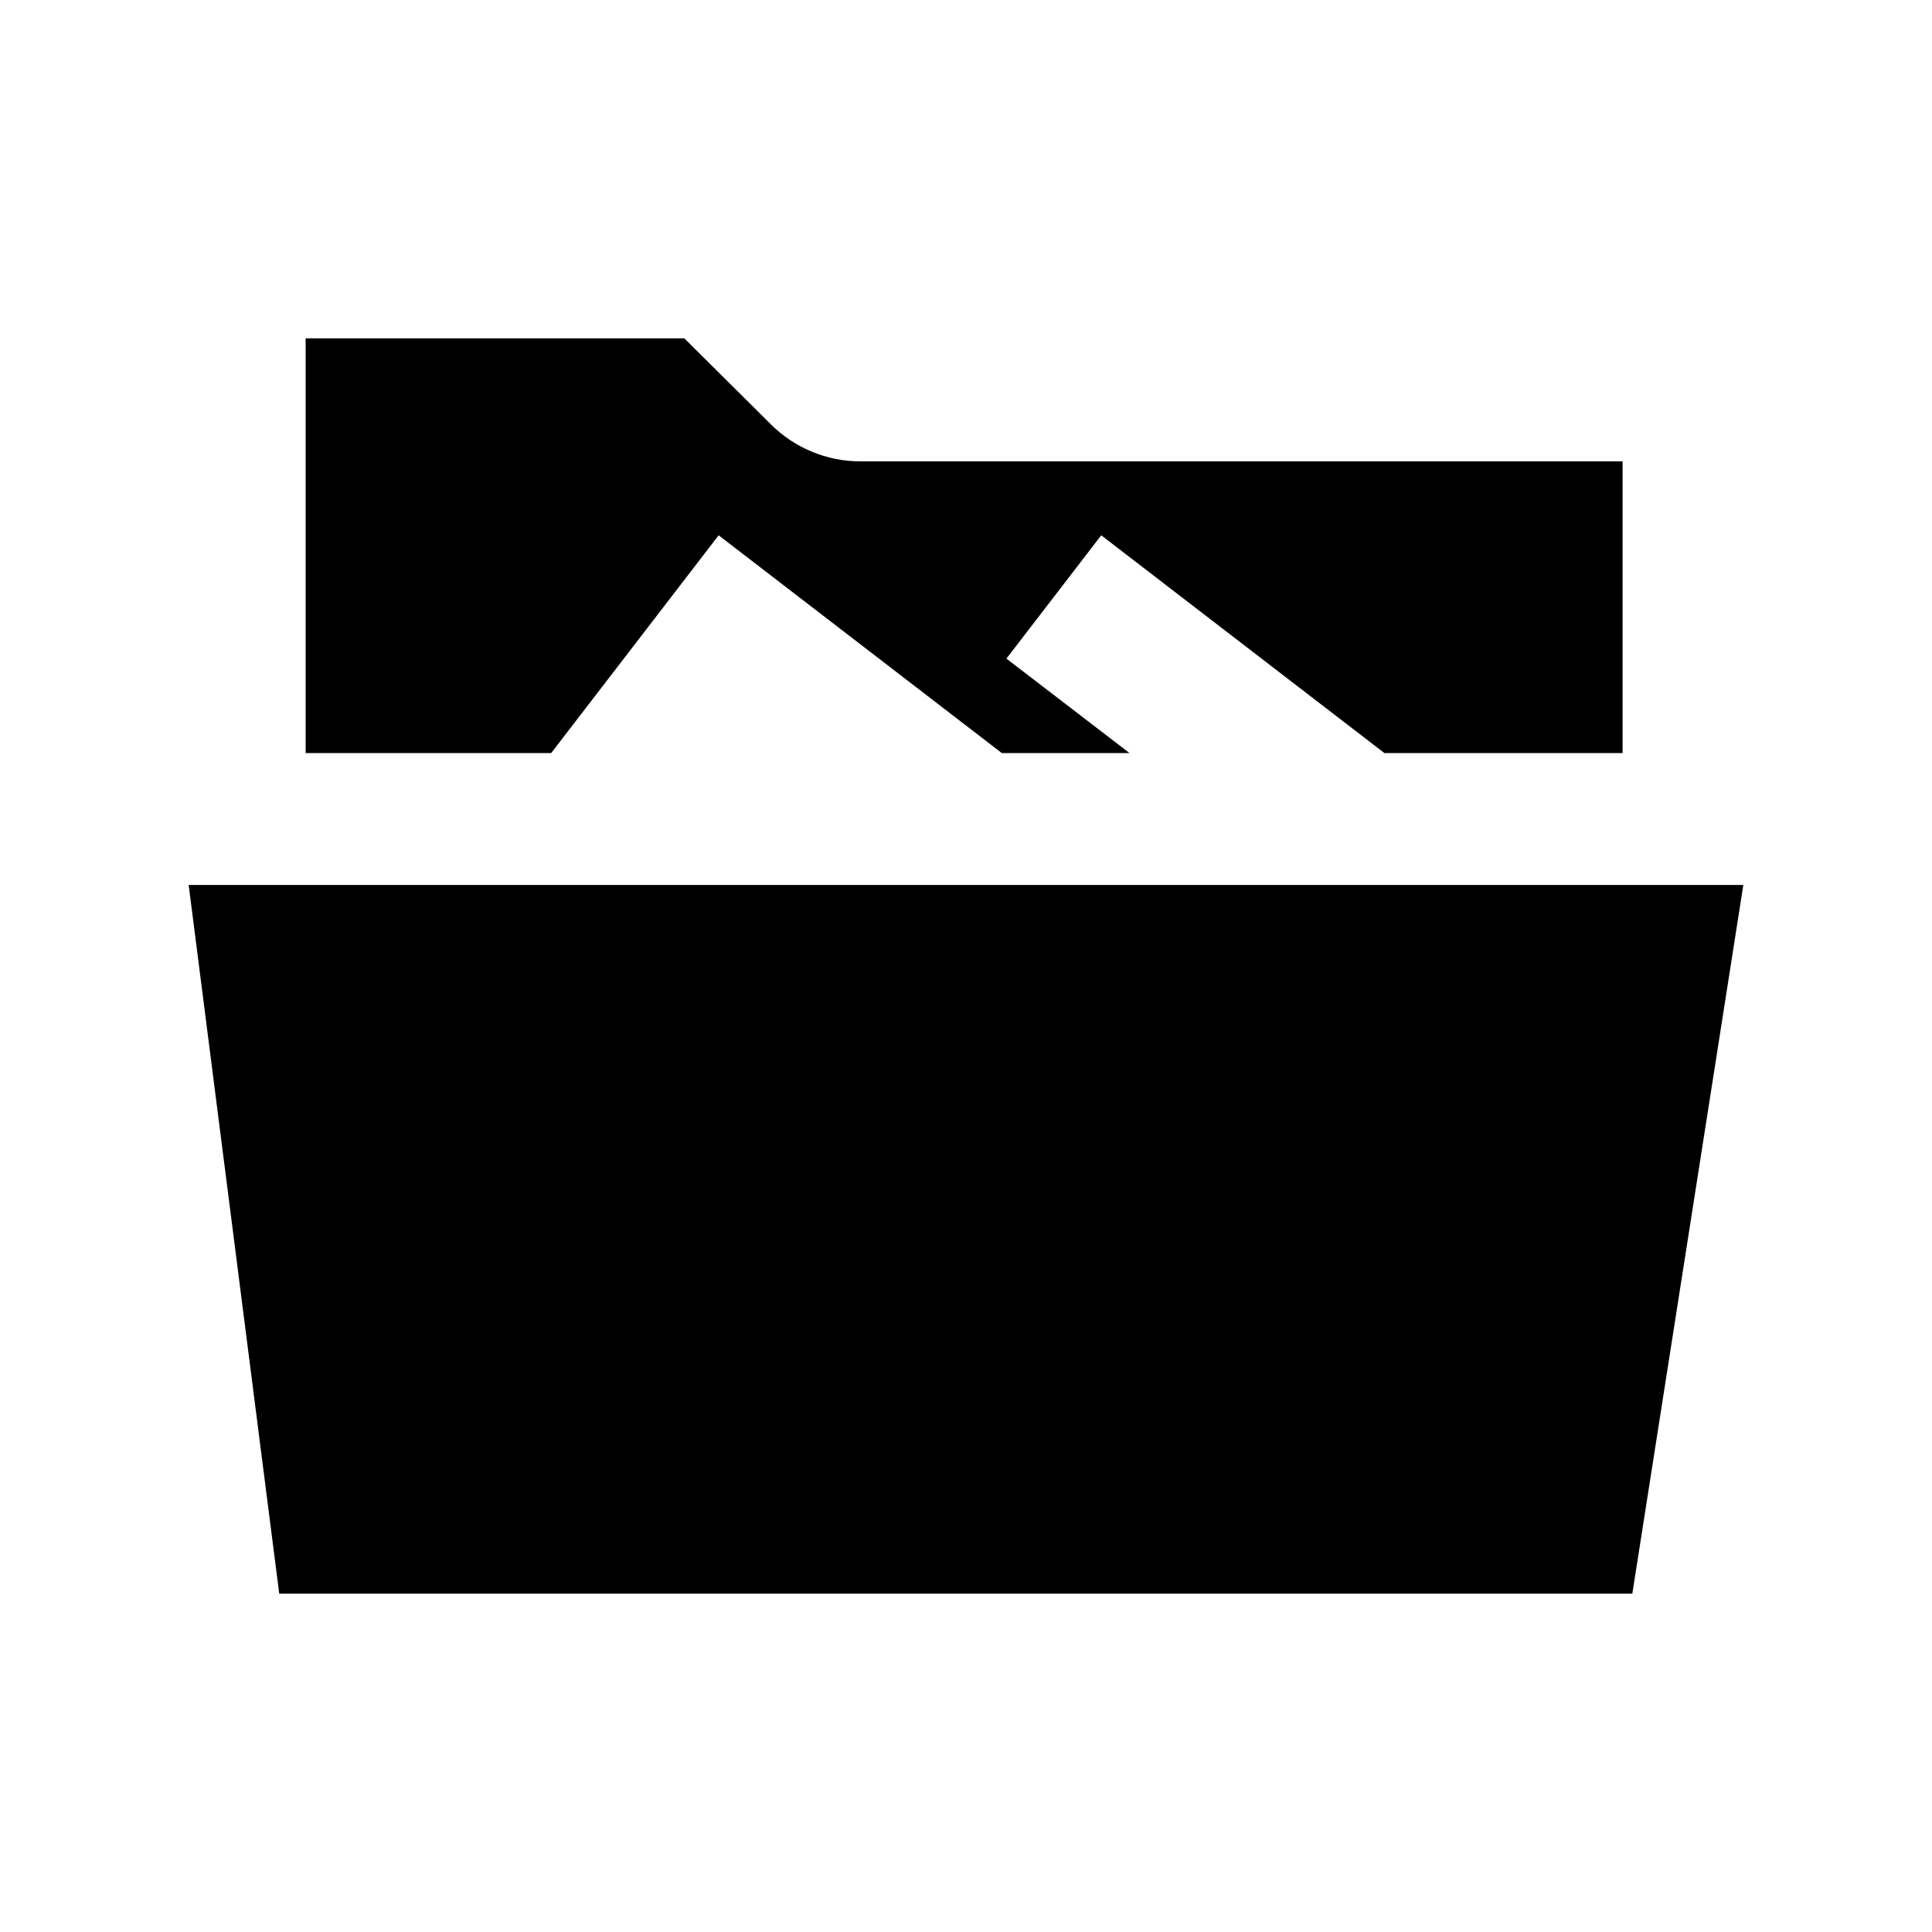
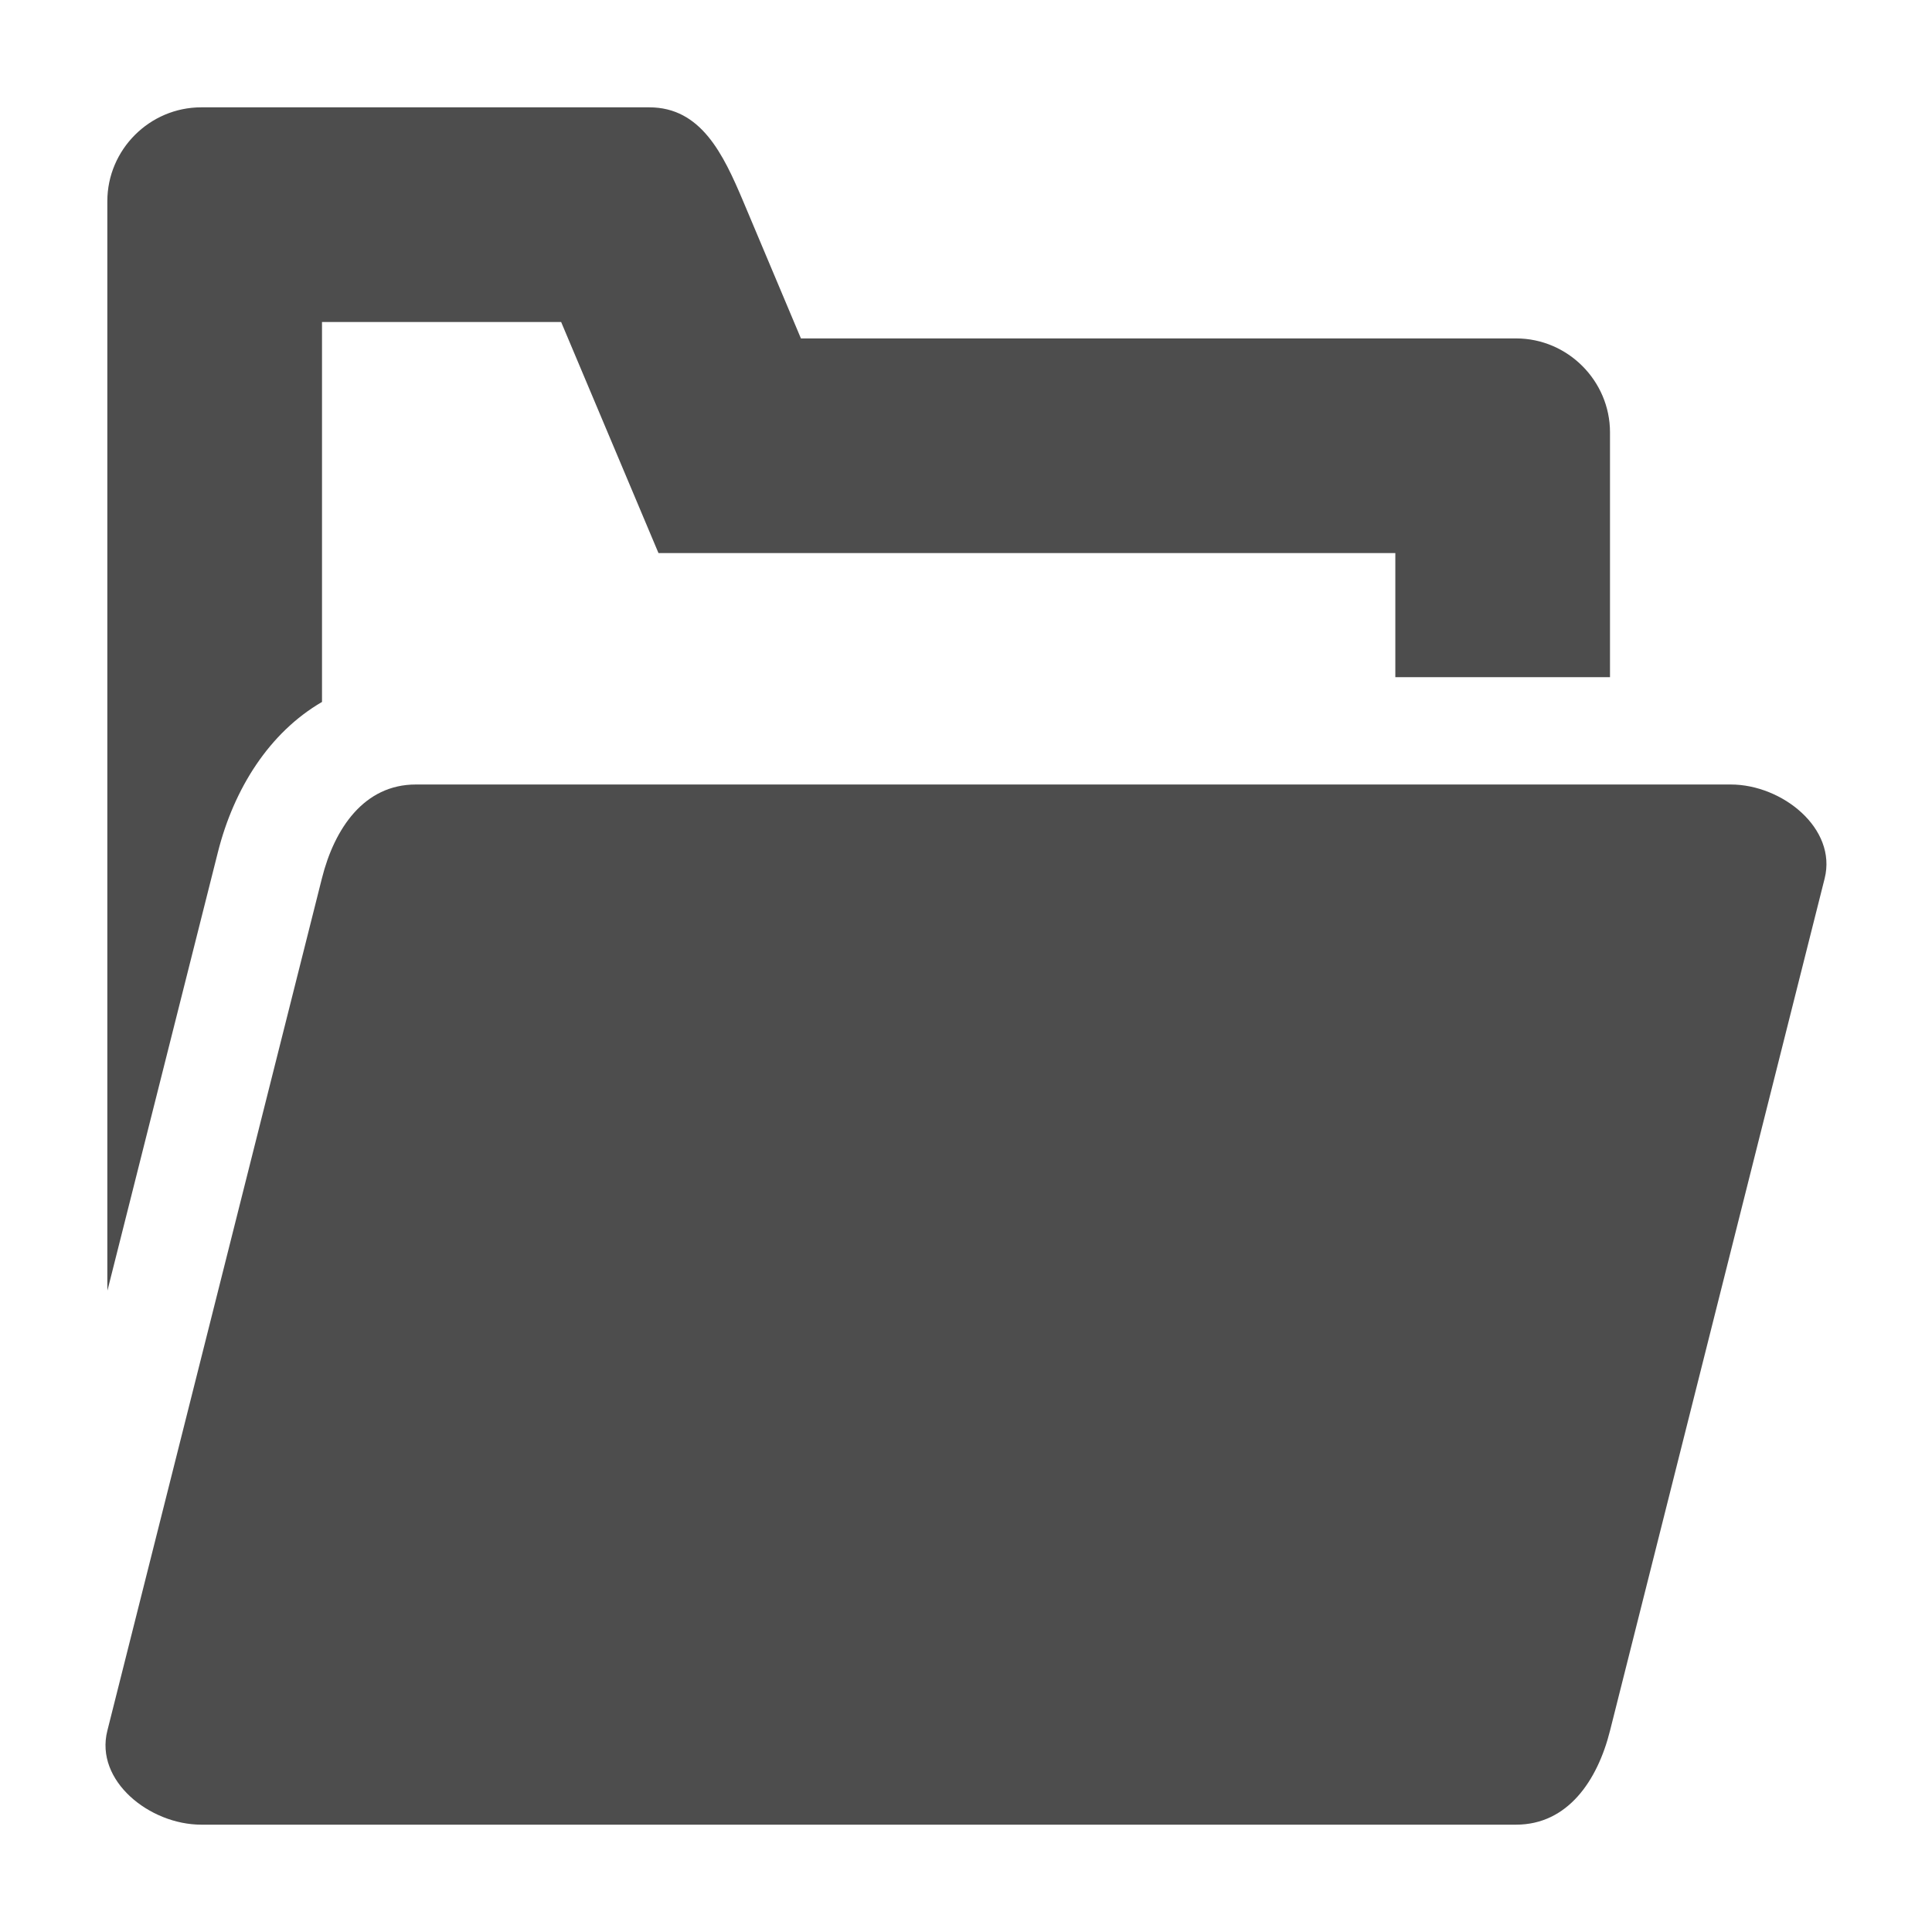
- <svg xmlns="http://www.w3.org/2000/svg" version="1.1" x="0px" y="0px" width="512px" height="512px" viewBox="0 0 512 512" enable-background="new 0 0 512 512" xml:space="preserve">
-   <path id="full-folder-icon" d="M430,122.265v77.303h-63.119l-75.04-57.707l-25.129,32.676l32.62,25.031h-33.843l-75.041-57.707   l-44.379,57.707H81V89.66h100.35l22.979,22.834c6.298,6.258,14.814,9.771,23.693,9.771H430z M462,234.528H50L74,422.34h358.583   L462,234.528z" />
+ <svg xmlns="http://www.w3.org/2000/svg" version="1.1" id="openProject" x="0px" y="0px" width="16px" height="16px" viewBox="7 7 18 18" enable-background="new 0 0 32 32" xml:space="preserve">
+   <g>
+     <path fill-rule="evenodd" clip-rule="evenodd" fill="#4D4D4D" d="M8.875,8c1.57,0,2.604,0,4.174,0c0.481,0,0.688,0.432,0.875,0.875           l0.538,1.278h6.663c0.481,0,0.875,0.395,0.875,0.875v2.281h-2v-1.156h-6.865L12.228,10c-0.742,0-1.485,0-2.228,0v3.54           c-0.491,0.285-0.821,0.808-0.97,1.4l-1.029,4.084L8,18.97V8.875C8,8.394,8.394,8,8.875,8L8.875,8z M10.874,14.309           c-0.481,0-0.758,0.408-0.875,0.875L8,23.125C7.882,23.592,8.395,24,8.875,24h12.25c0.48,0,0.758-0.409,0.875-0.875l2-7.941           c0.116-0.465-0.395-0.875-0.875-0.875C18.175,14.309,15.496,14.309,10.874,14.309z" />
+   </g>
</svg>
